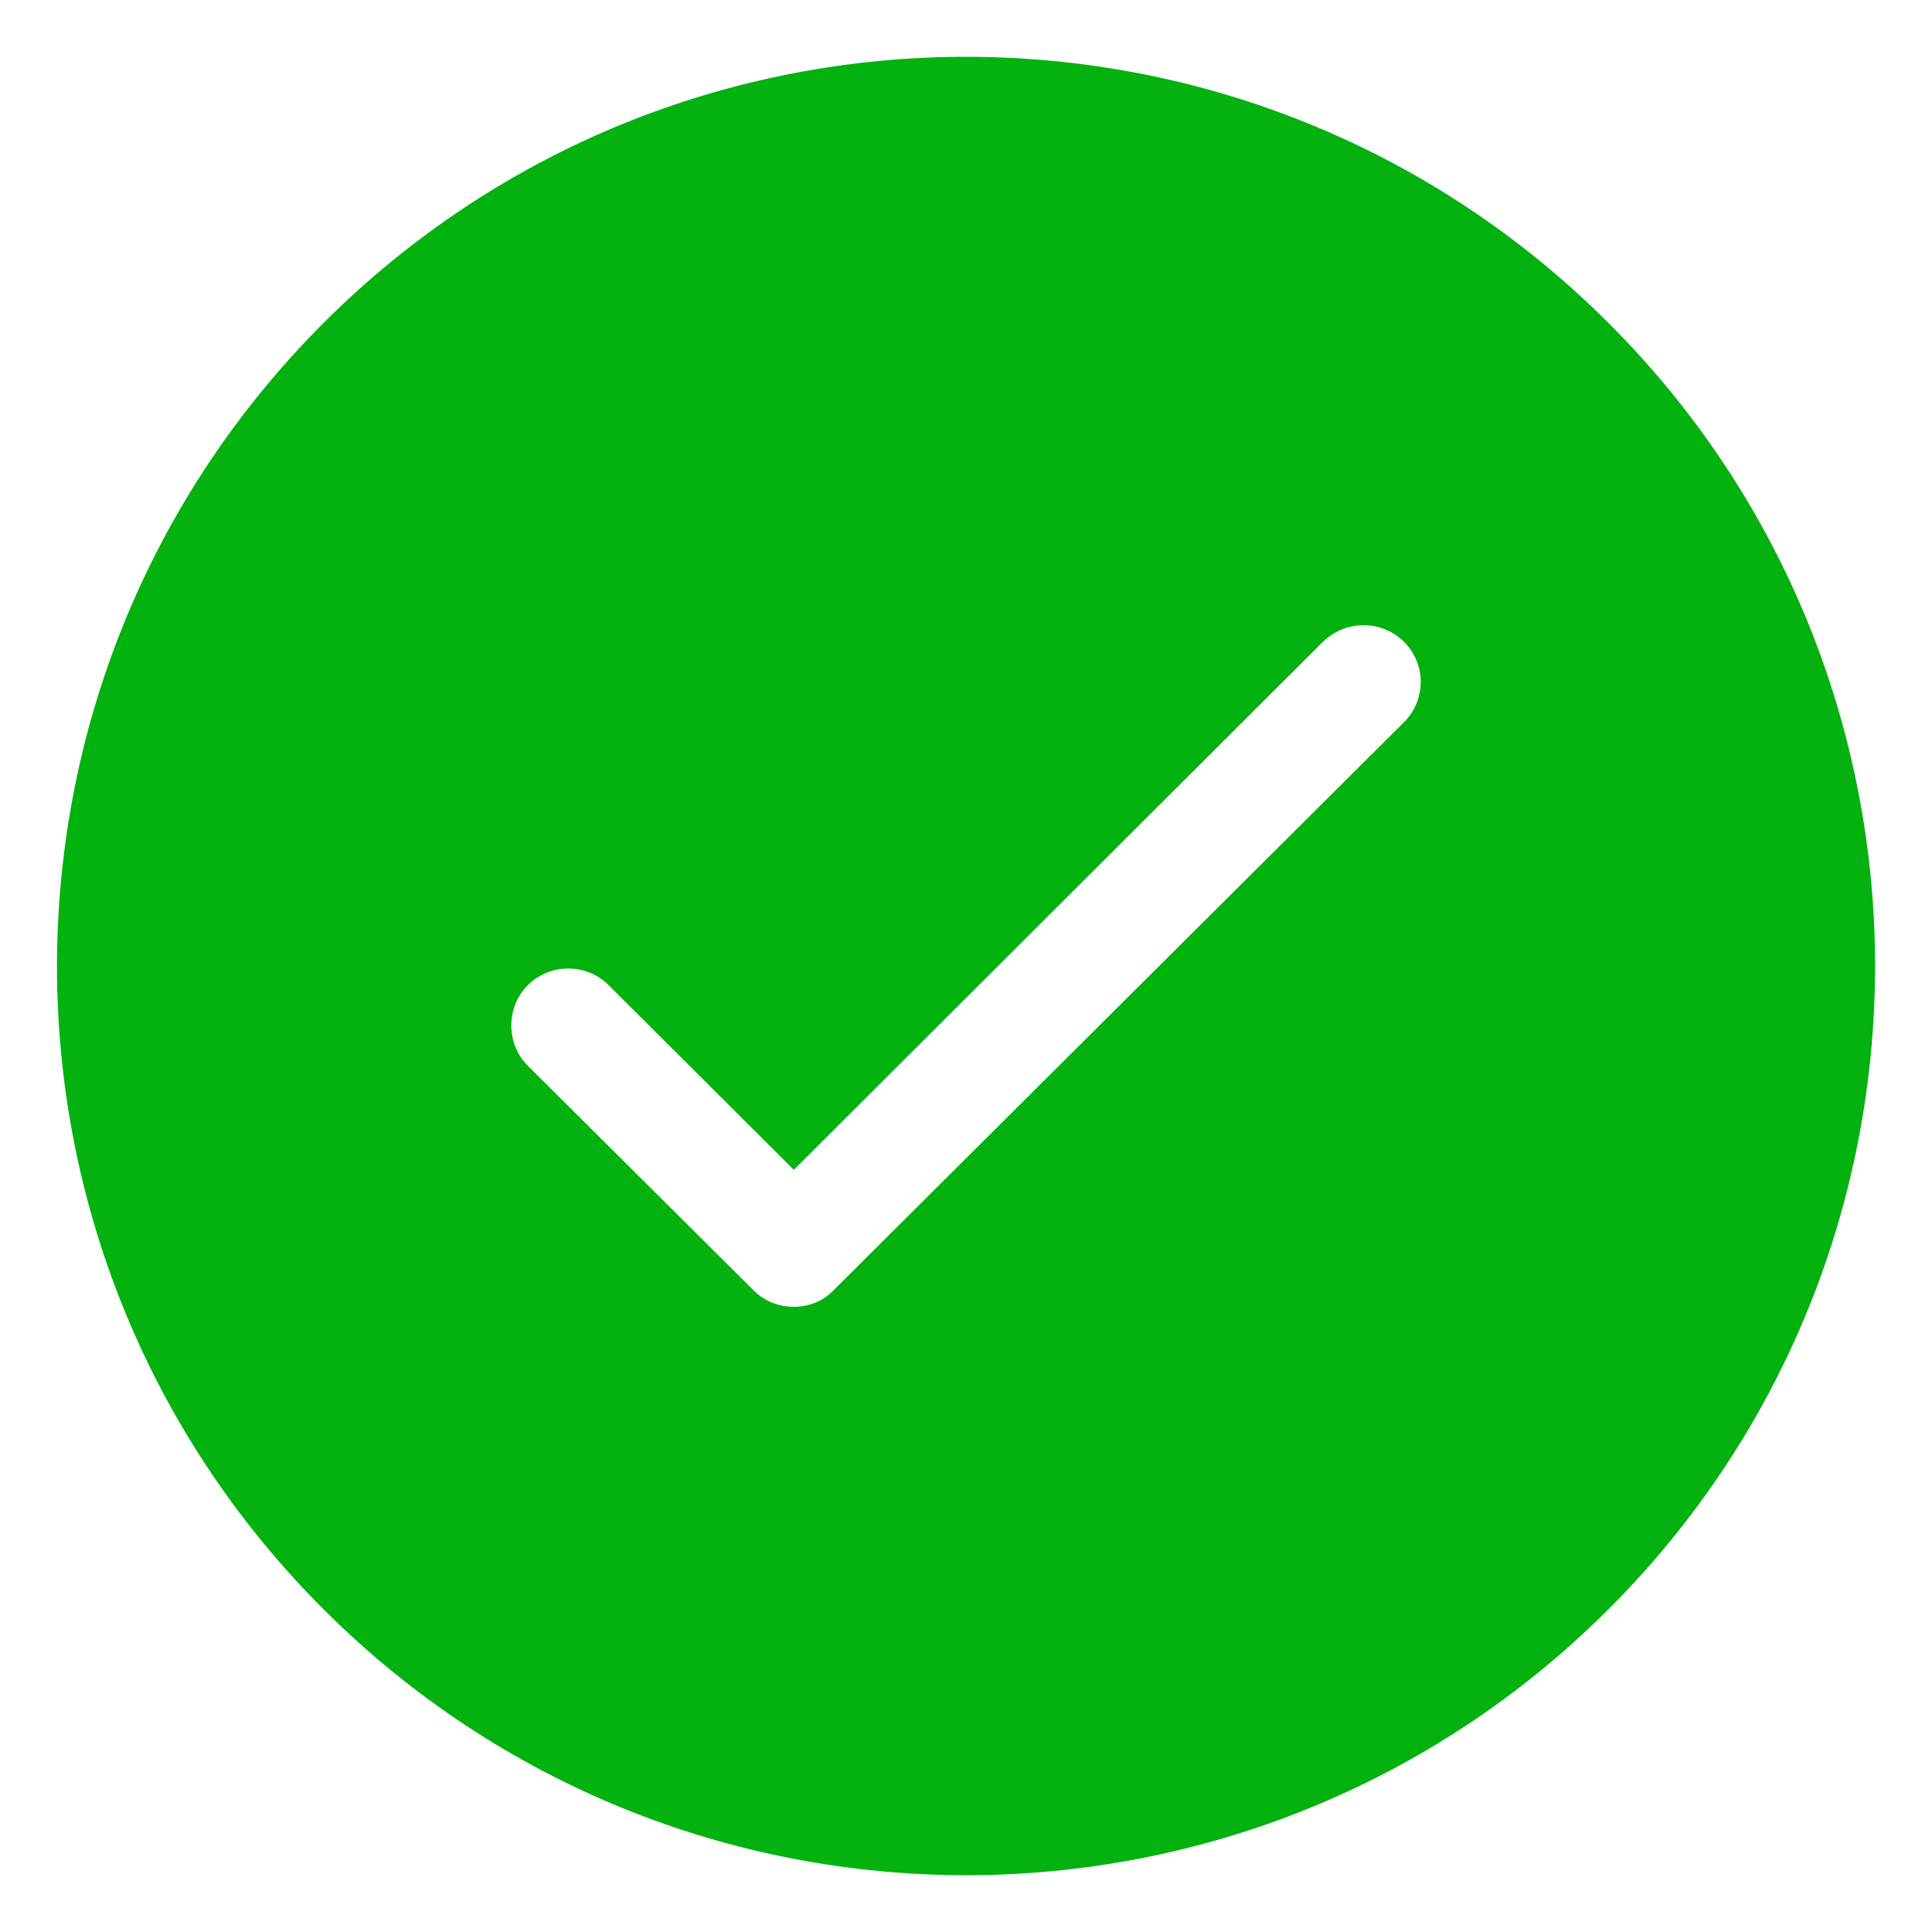
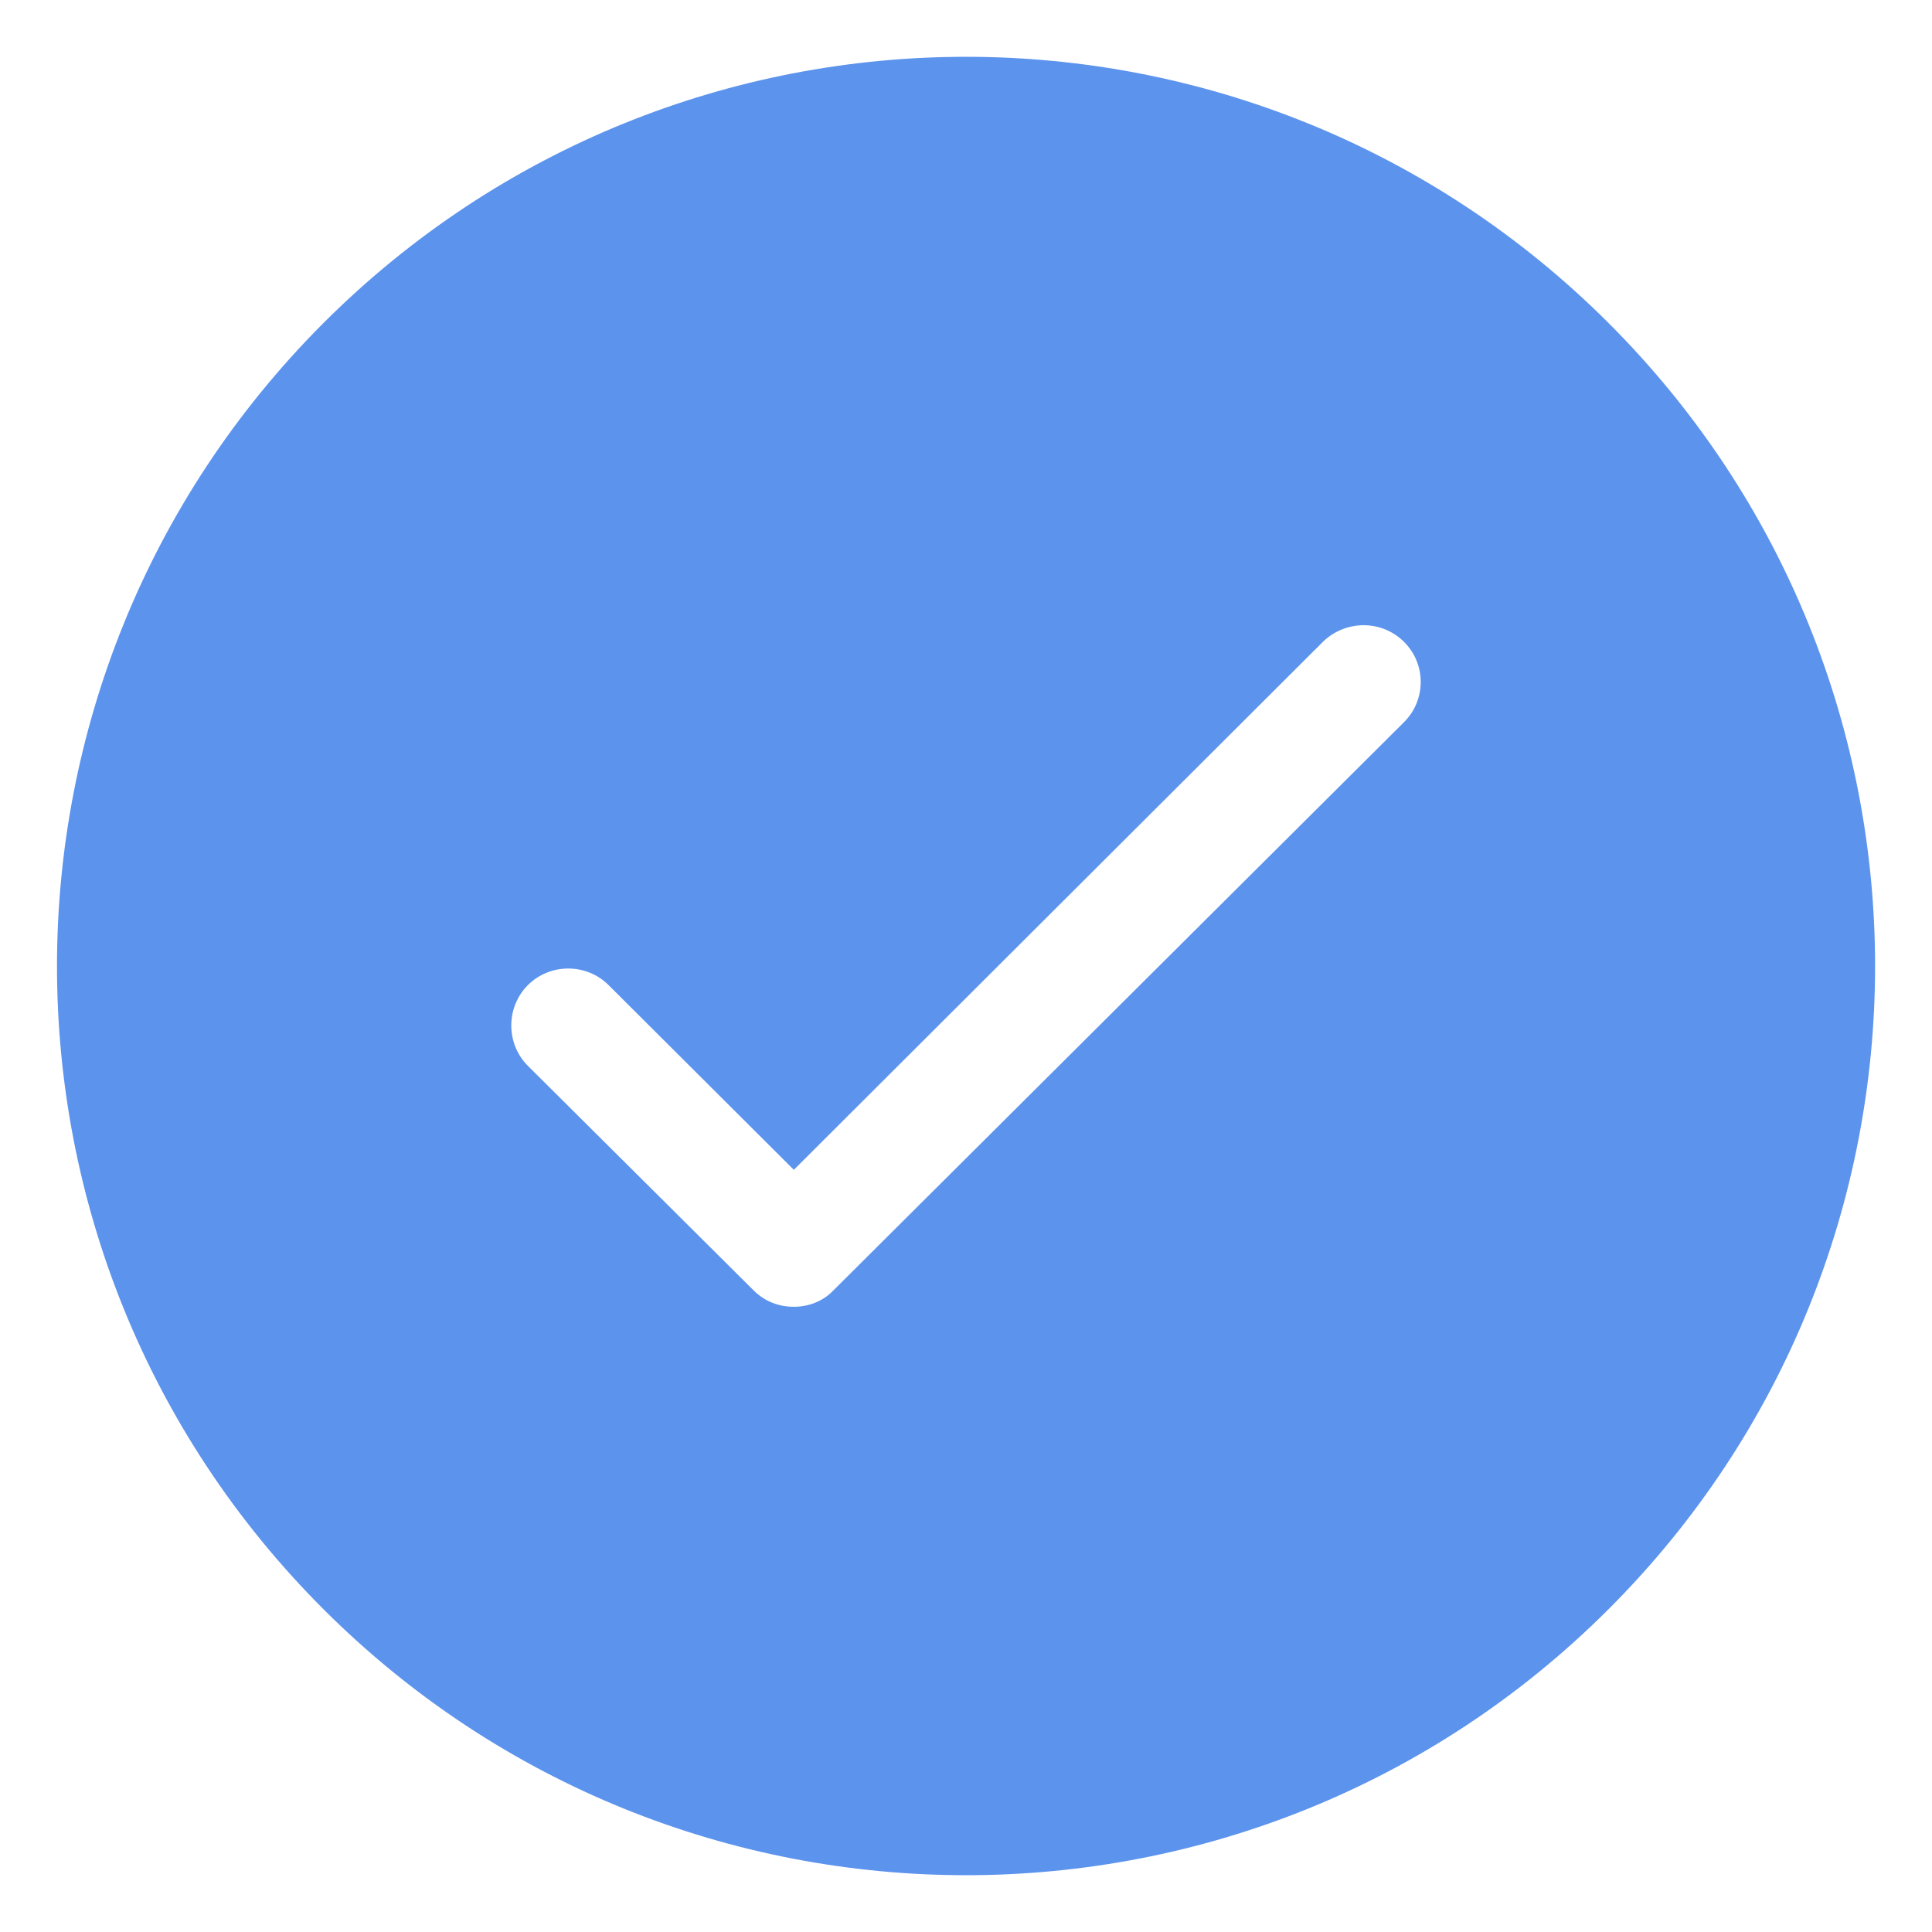
<svg xmlns="http://www.w3.org/2000/svg" width="18" height="18" viewBox="0 0 18 18" fill="none">
-   <path d="M14.988 14.991C18.297 11.682 18.297 6.319 14.988 3.011C11.679 -0.298 6.321 -0.298 3.012 3.011C-0.296 6.325 -0.296 11.682 3.012 14.991C6.316 18.295 11.679 18.3 14.988 14.991ZM4.918 9.178C5.125 8.972 5.464 8.972 5.67 9.178L7.396 10.899L12.33 5.975C12.542 5.774 12.875 5.774 13.082 5.981C13.288 6.187 13.288 6.521 13.082 6.727L7.766 12.021C7.666 12.127 7.528 12.175 7.396 12.175C7.258 12.175 7.126 12.127 7.02 12.021L4.918 9.93C4.712 9.724 4.712 9.385 4.918 9.178Z" fill="#03B10F" />
+   <path d="M14.988 14.991C18.297 11.682 18.297 6.319 14.988 3.011C11.679 -0.298 6.321 -0.298 3.012 3.011C-0.296 6.325 -0.296 11.682 3.012 14.991C6.316 18.295 11.679 18.3 14.988 14.991ZM4.918 9.178C5.125 8.972 5.464 8.972 5.67 9.178L7.396 10.899L12.33 5.975C12.542 5.774 12.875 5.774 13.082 5.981C13.288 6.187 13.288 6.521 13.082 6.727L7.766 12.021C7.666 12.127 7.528 12.175 7.396 12.175C7.258 12.175 7.126 12.127 7.02 12.021L4.918 9.93C4.712 9.724 4.712 9.385 4.918 9.178Z" fill="#5C93ED" />
</svg>
